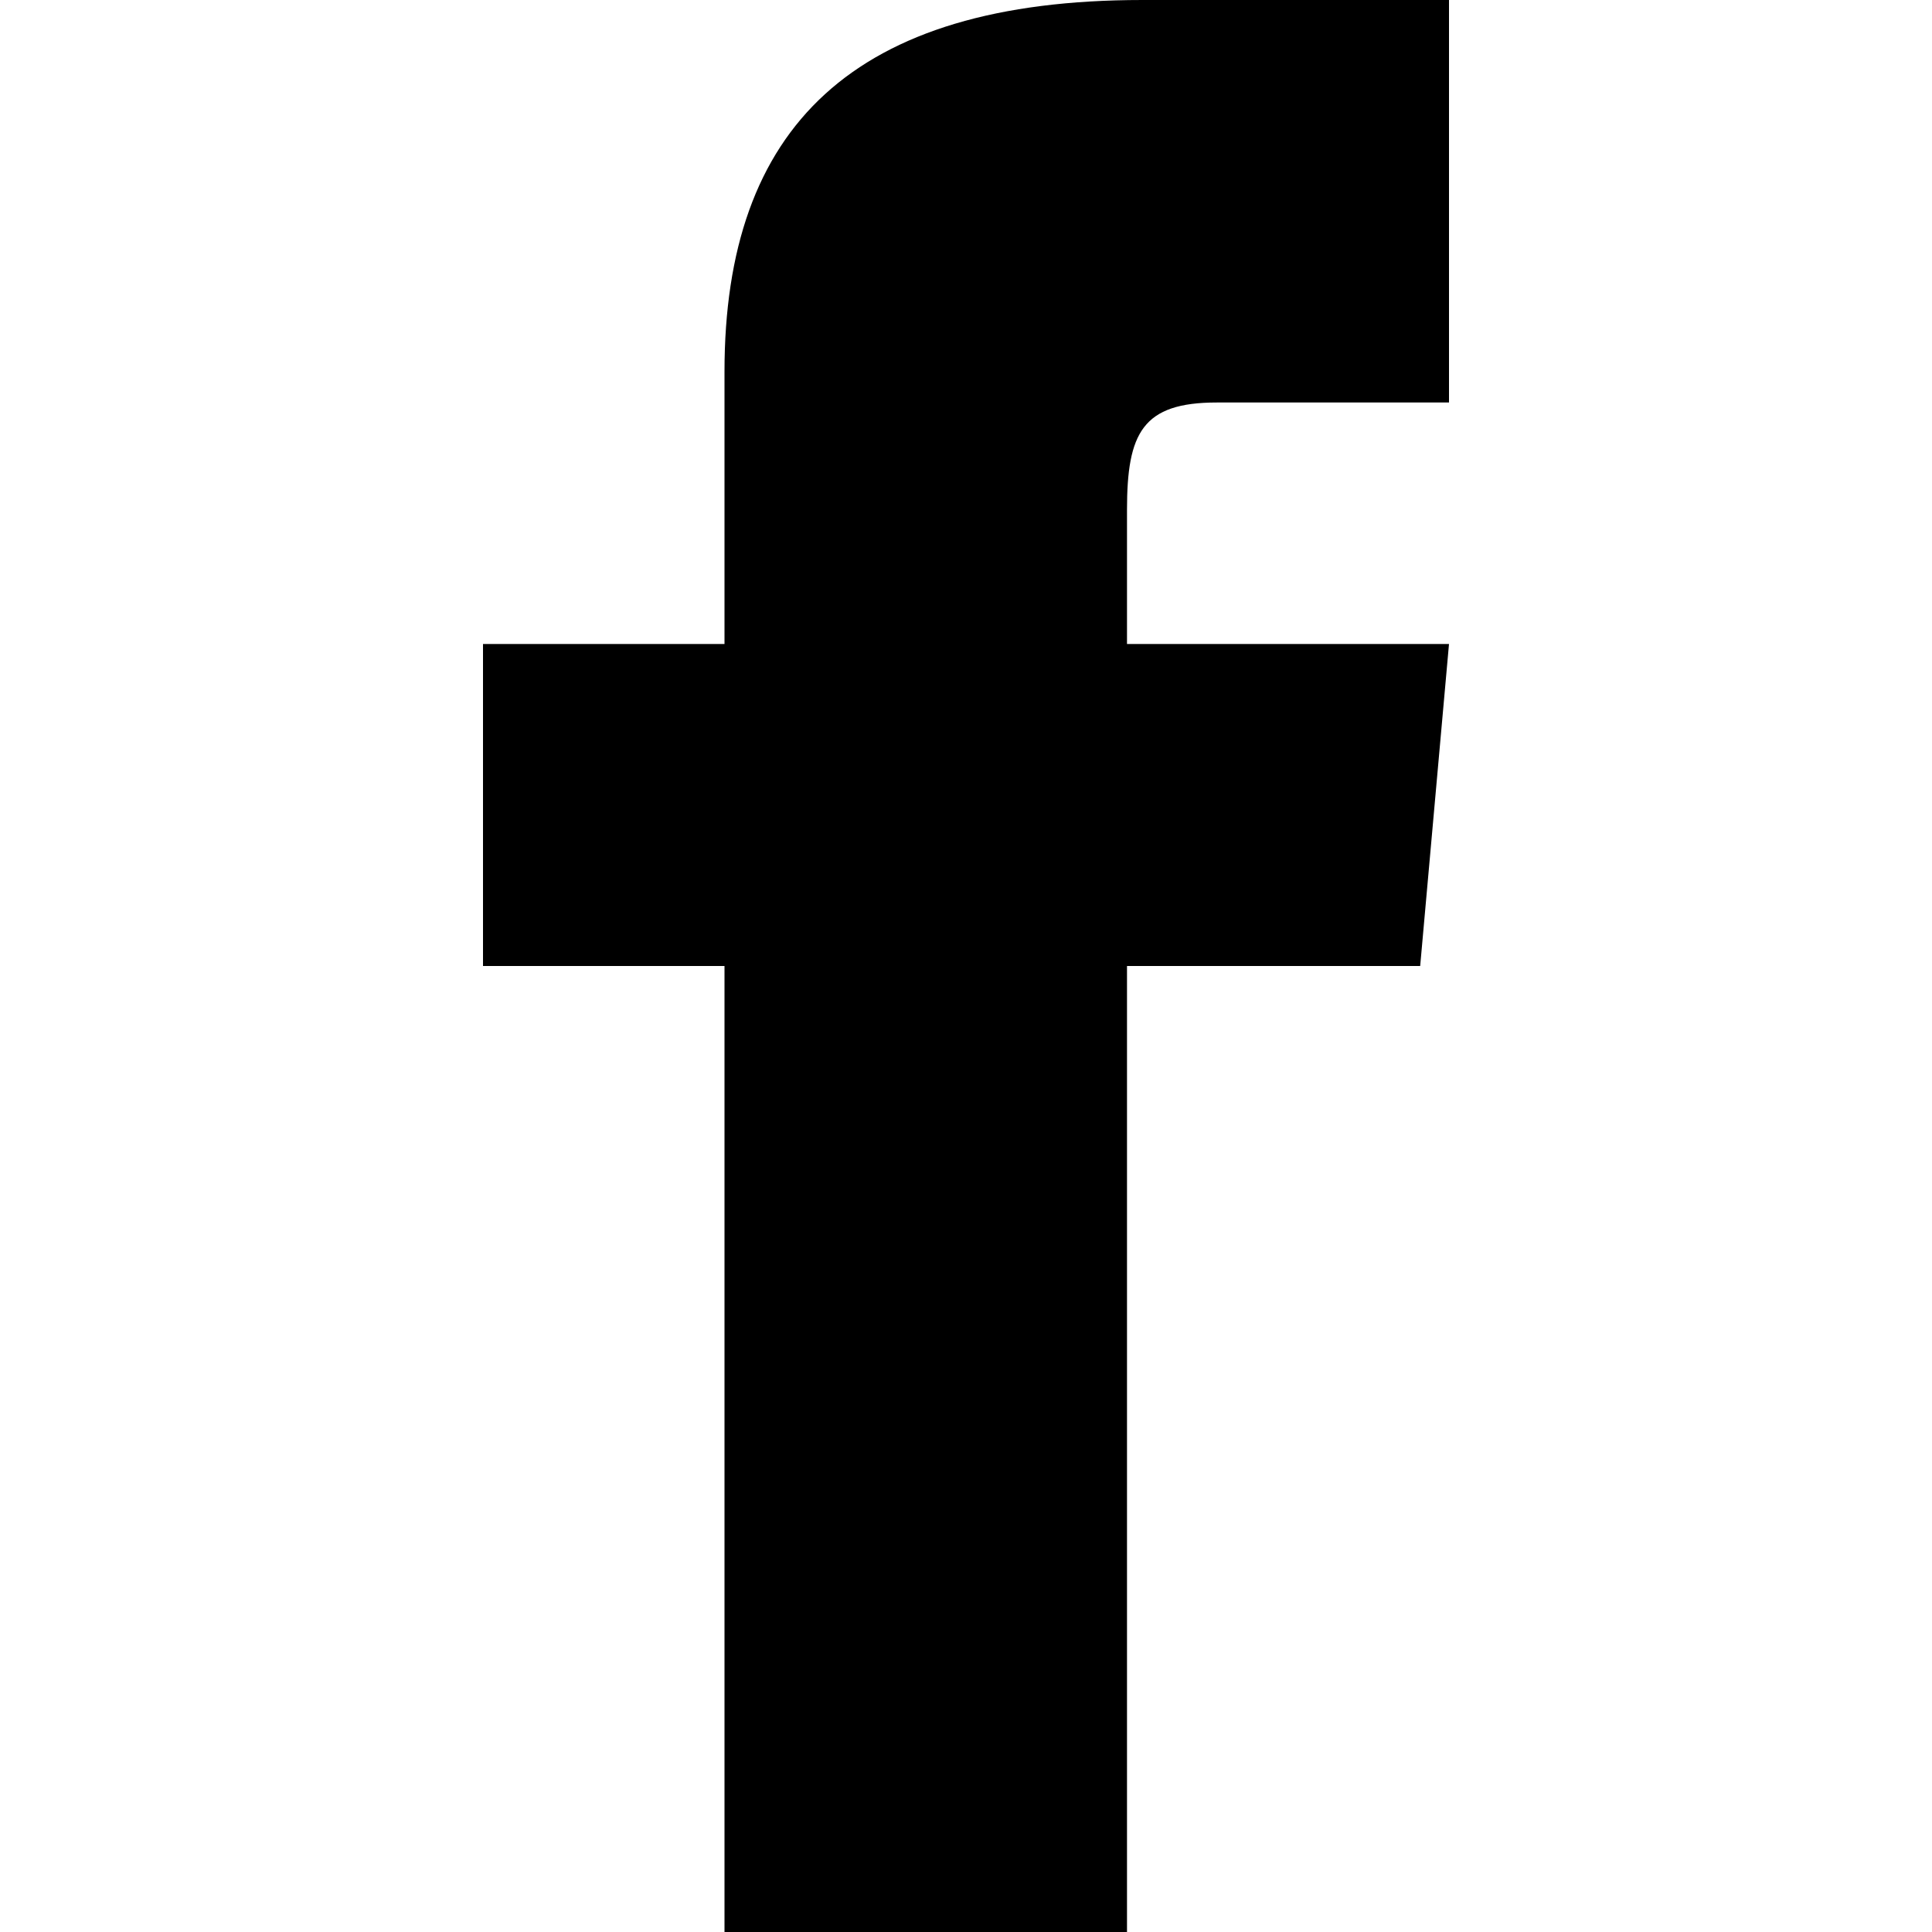
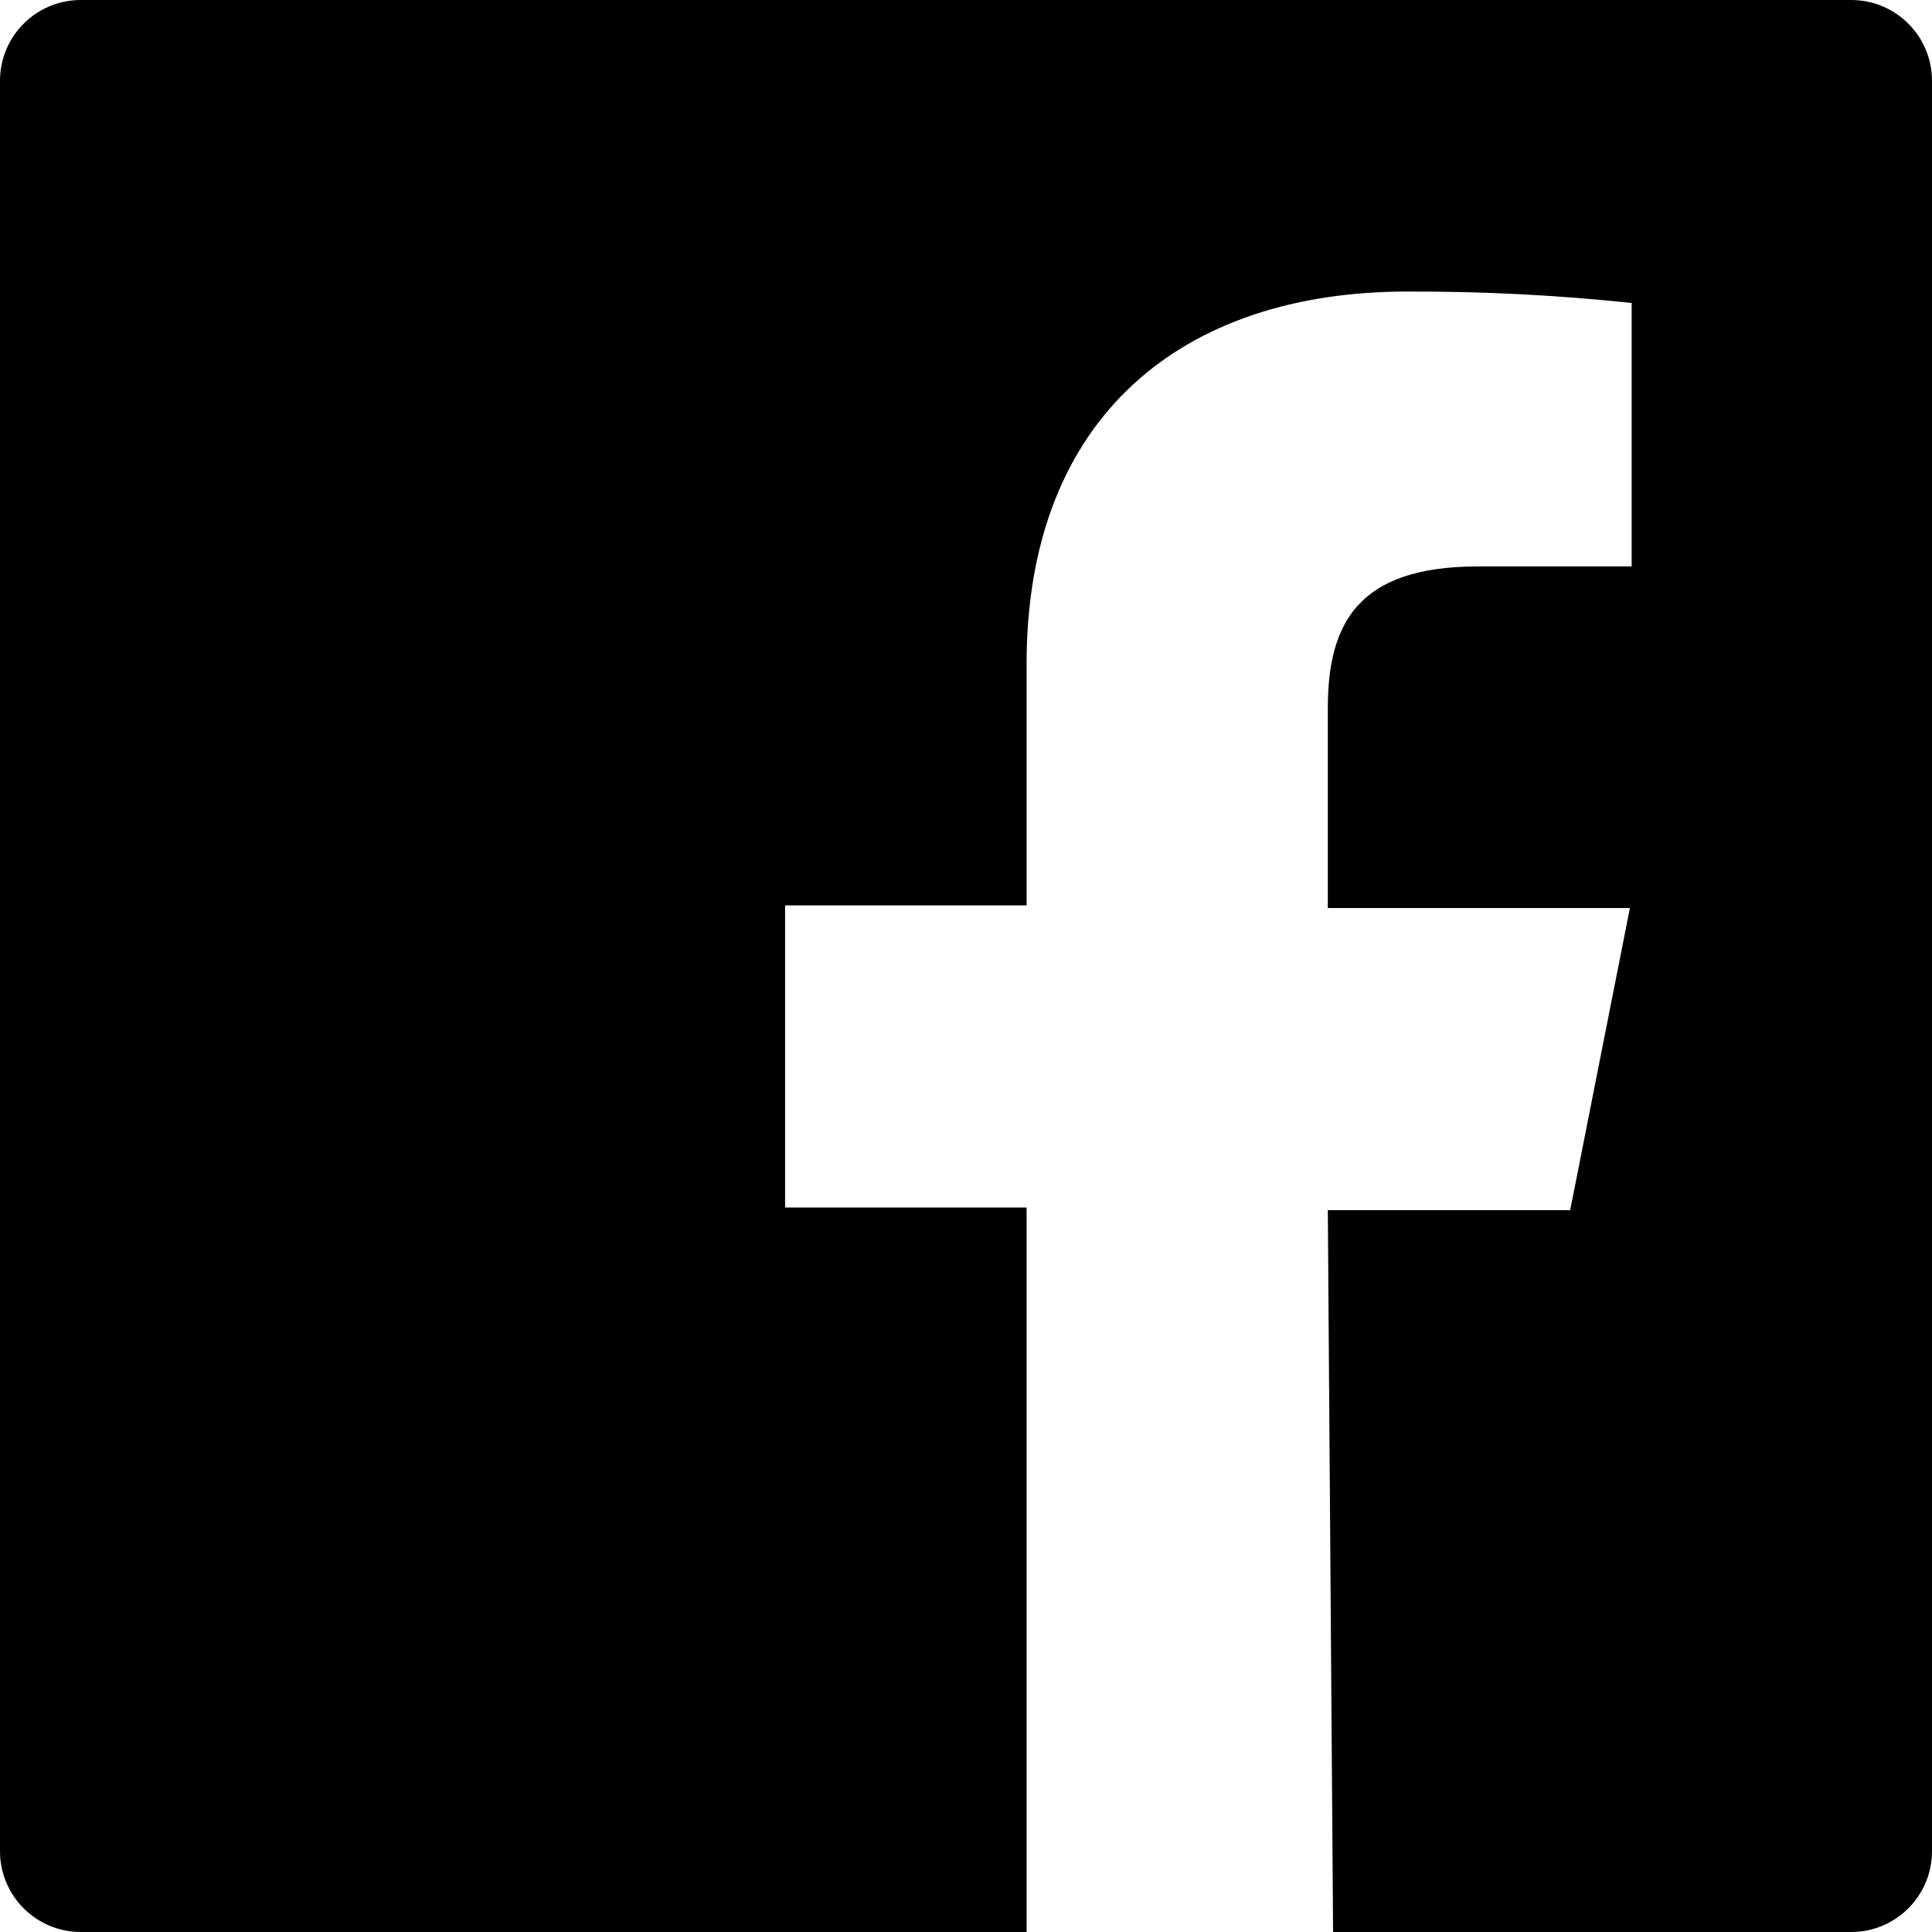
- <svg xmlns="http://www.w3.org/2000/svg" width="24" height="24" viewBox="0 0 24 24">
-   <path d="M9 8h-3v4h3v12h5v-12h3.642l.358-4h-4v-1.667c0-.955.192-1.333 1.115-1.333h2.885v-5h-3.808c-3.596 0-5.192 1.583-5.192 4.615v3.385z" />
+ <svg xmlns="http://www.w3.org/2000/svg" id="Layer_1" data-name="Layer 1" viewBox="0 0 22 22">
+   <path id="White" d="M21.08,0H.92A.92.92,0,0,0,0,.92V21.08A.92.92,0,0,0,.92,22H11.69V13.75H8.94V10.31h2.75V7.56c0-2.84,1.8-4.24,4.33-4.24a23.49,23.49,0,0,1,2.56.13v3H16.83c-1.38,0-1.71.66-1.71,1.62v2.27h3.44l-.68,3.44H15.12L15.18,22h5.9a.92.92,0,0,0,.92-.92V.92A.92.92,0,0,0,21.08,0Z" />
</svg>
